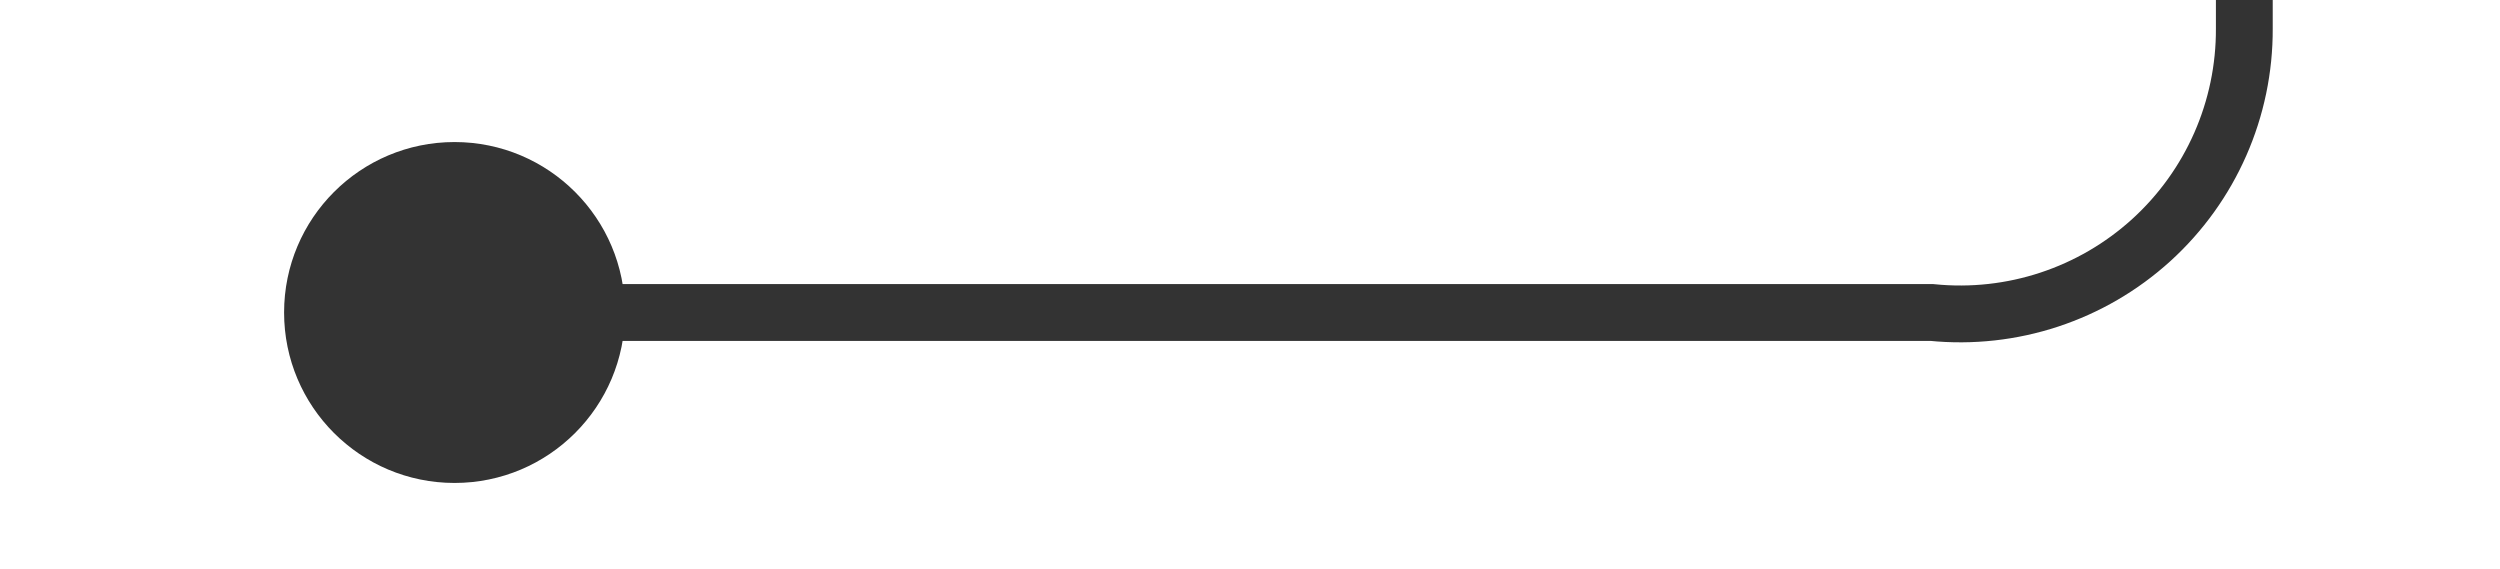
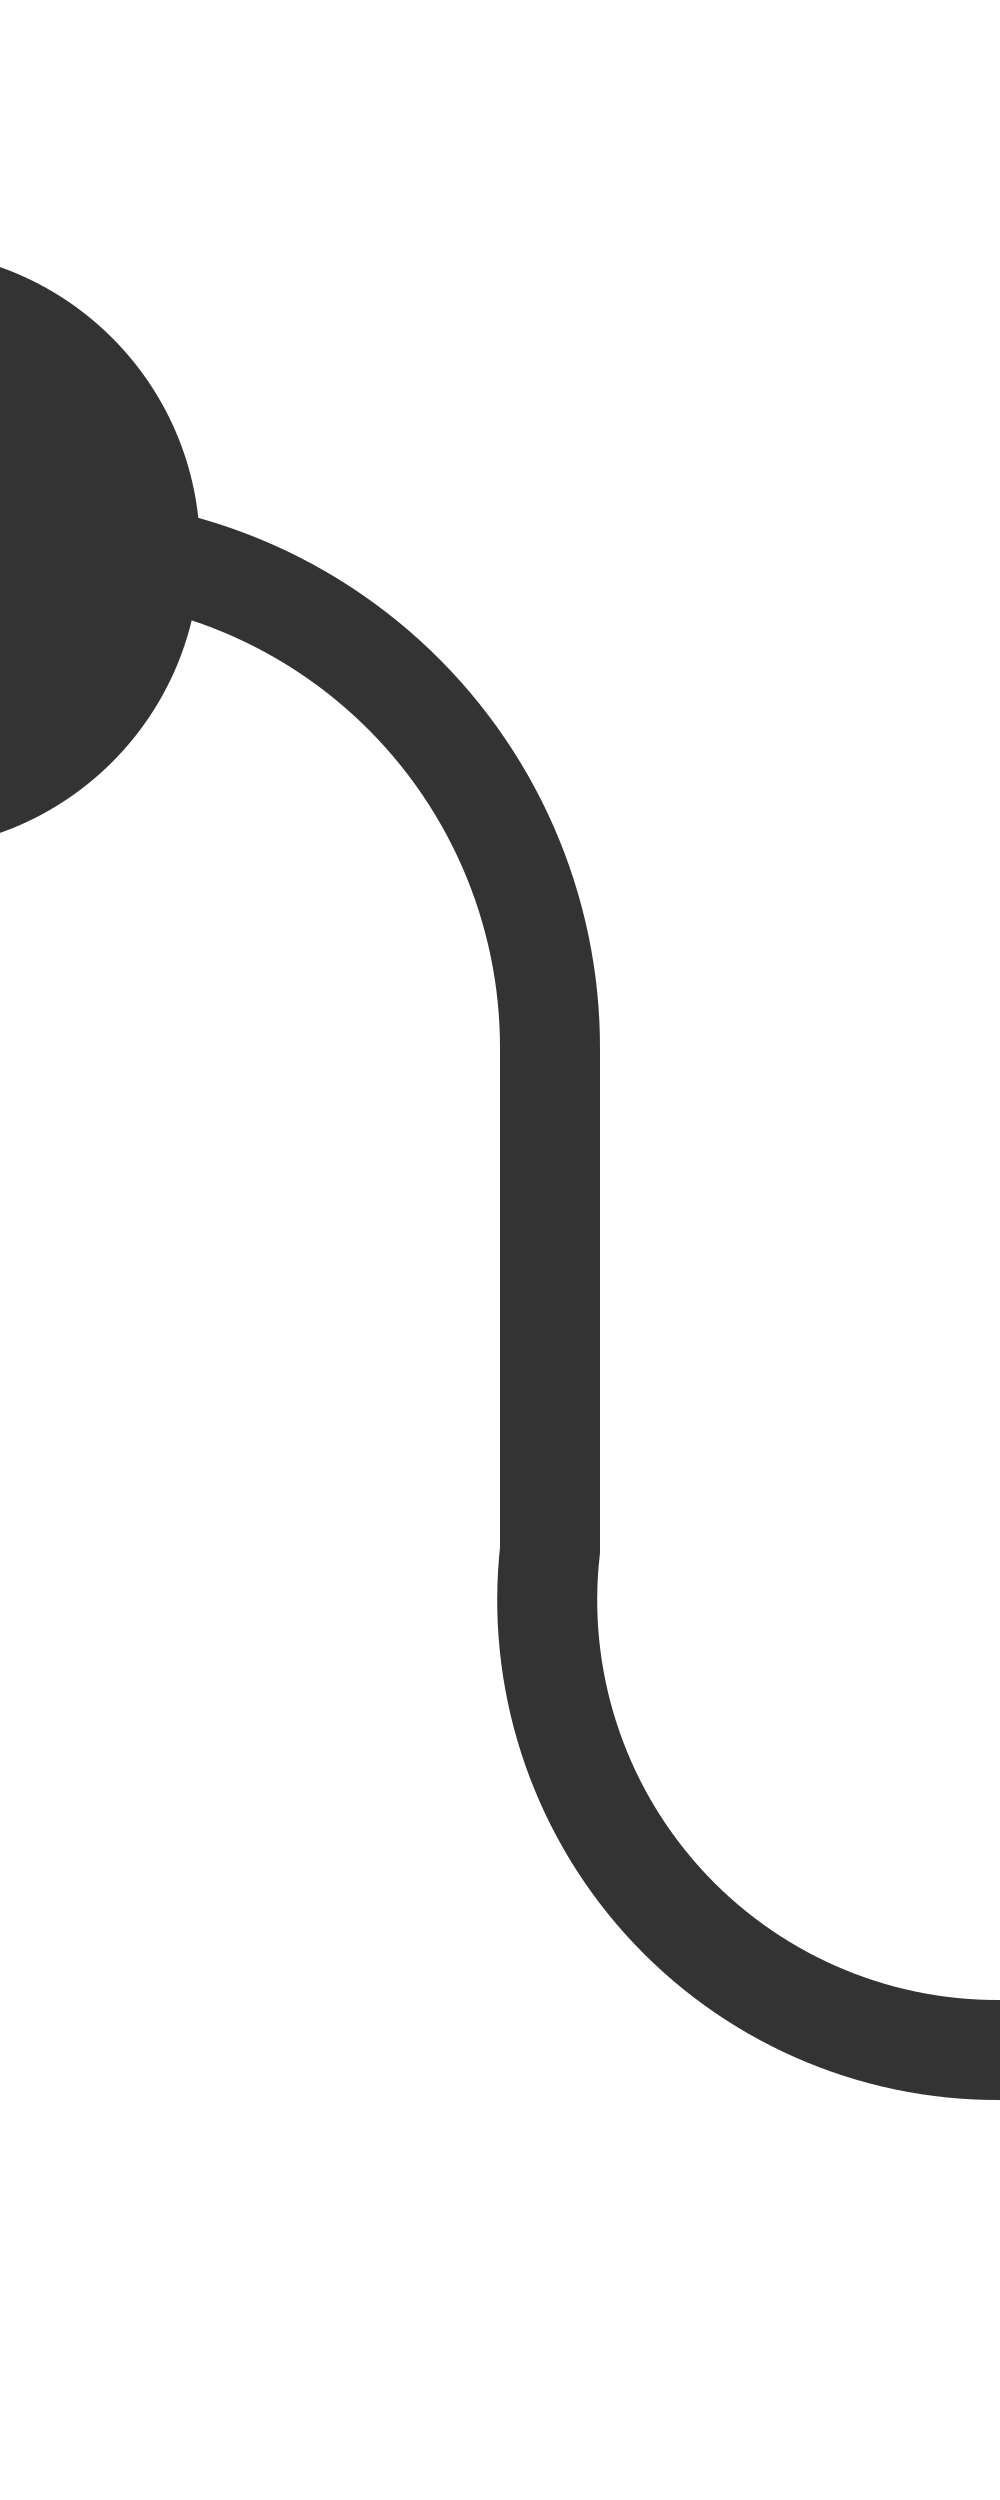
- <svg xmlns="http://www.w3.org/2000/svg" version="1.1" width="44px" height="10px" preserveAspectRatio="xMinYMid meet" viewBox="1418 76  44 8">
-   <path d="M 1424 80.5  L 1452 80.5  A 5 5 0 0 0 1457.5 75.5 L 1457.5 16  A 5 5 0 0 1 1462.5 11.5 L 1492 11.5  " stroke-width="1" stroke="#333333" fill="none" />
-   <path d="M 1426 77.5  A 3 3 0 0 0 1423 80.5 A 3 3 0 0 0 1426 83.5 A 3 3 0 0 0 1429 80.5 A 3 3 0 0 0 1426 77.5 Z " fill-rule="nonzero" fill="#333333" stroke="none" />
+ <svg xmlns="http://www.w3.org/2000/svg" version="1.1" width="10px" height="25px" preserveAspectRatio="xMidYMin meet" viewBox="2141 1456  8 25">
+   <path d="M 2137 1461.5  L 2140 1461.5  A 5 5 0 0 1 2145.5 1466.5 L 2145.5 1471.5  A 4.5 4.5 0 0 0 2150 1476.5 L 2154 1476.5  " stroke-width="1" stroke="#333333" fill="none" />
+   <path d="M 2139 1458.5  A 3 3 0 0 0 2136 1461.5 A 3 3 0 0 0 2139 1464.5 A 3 3 0 0 0 2142 1461.5 A 3 3 0 0 0 2139 1458.5 Z " fill-rule="nonzero" fill="#333333" stroke="none" />
</svg>
